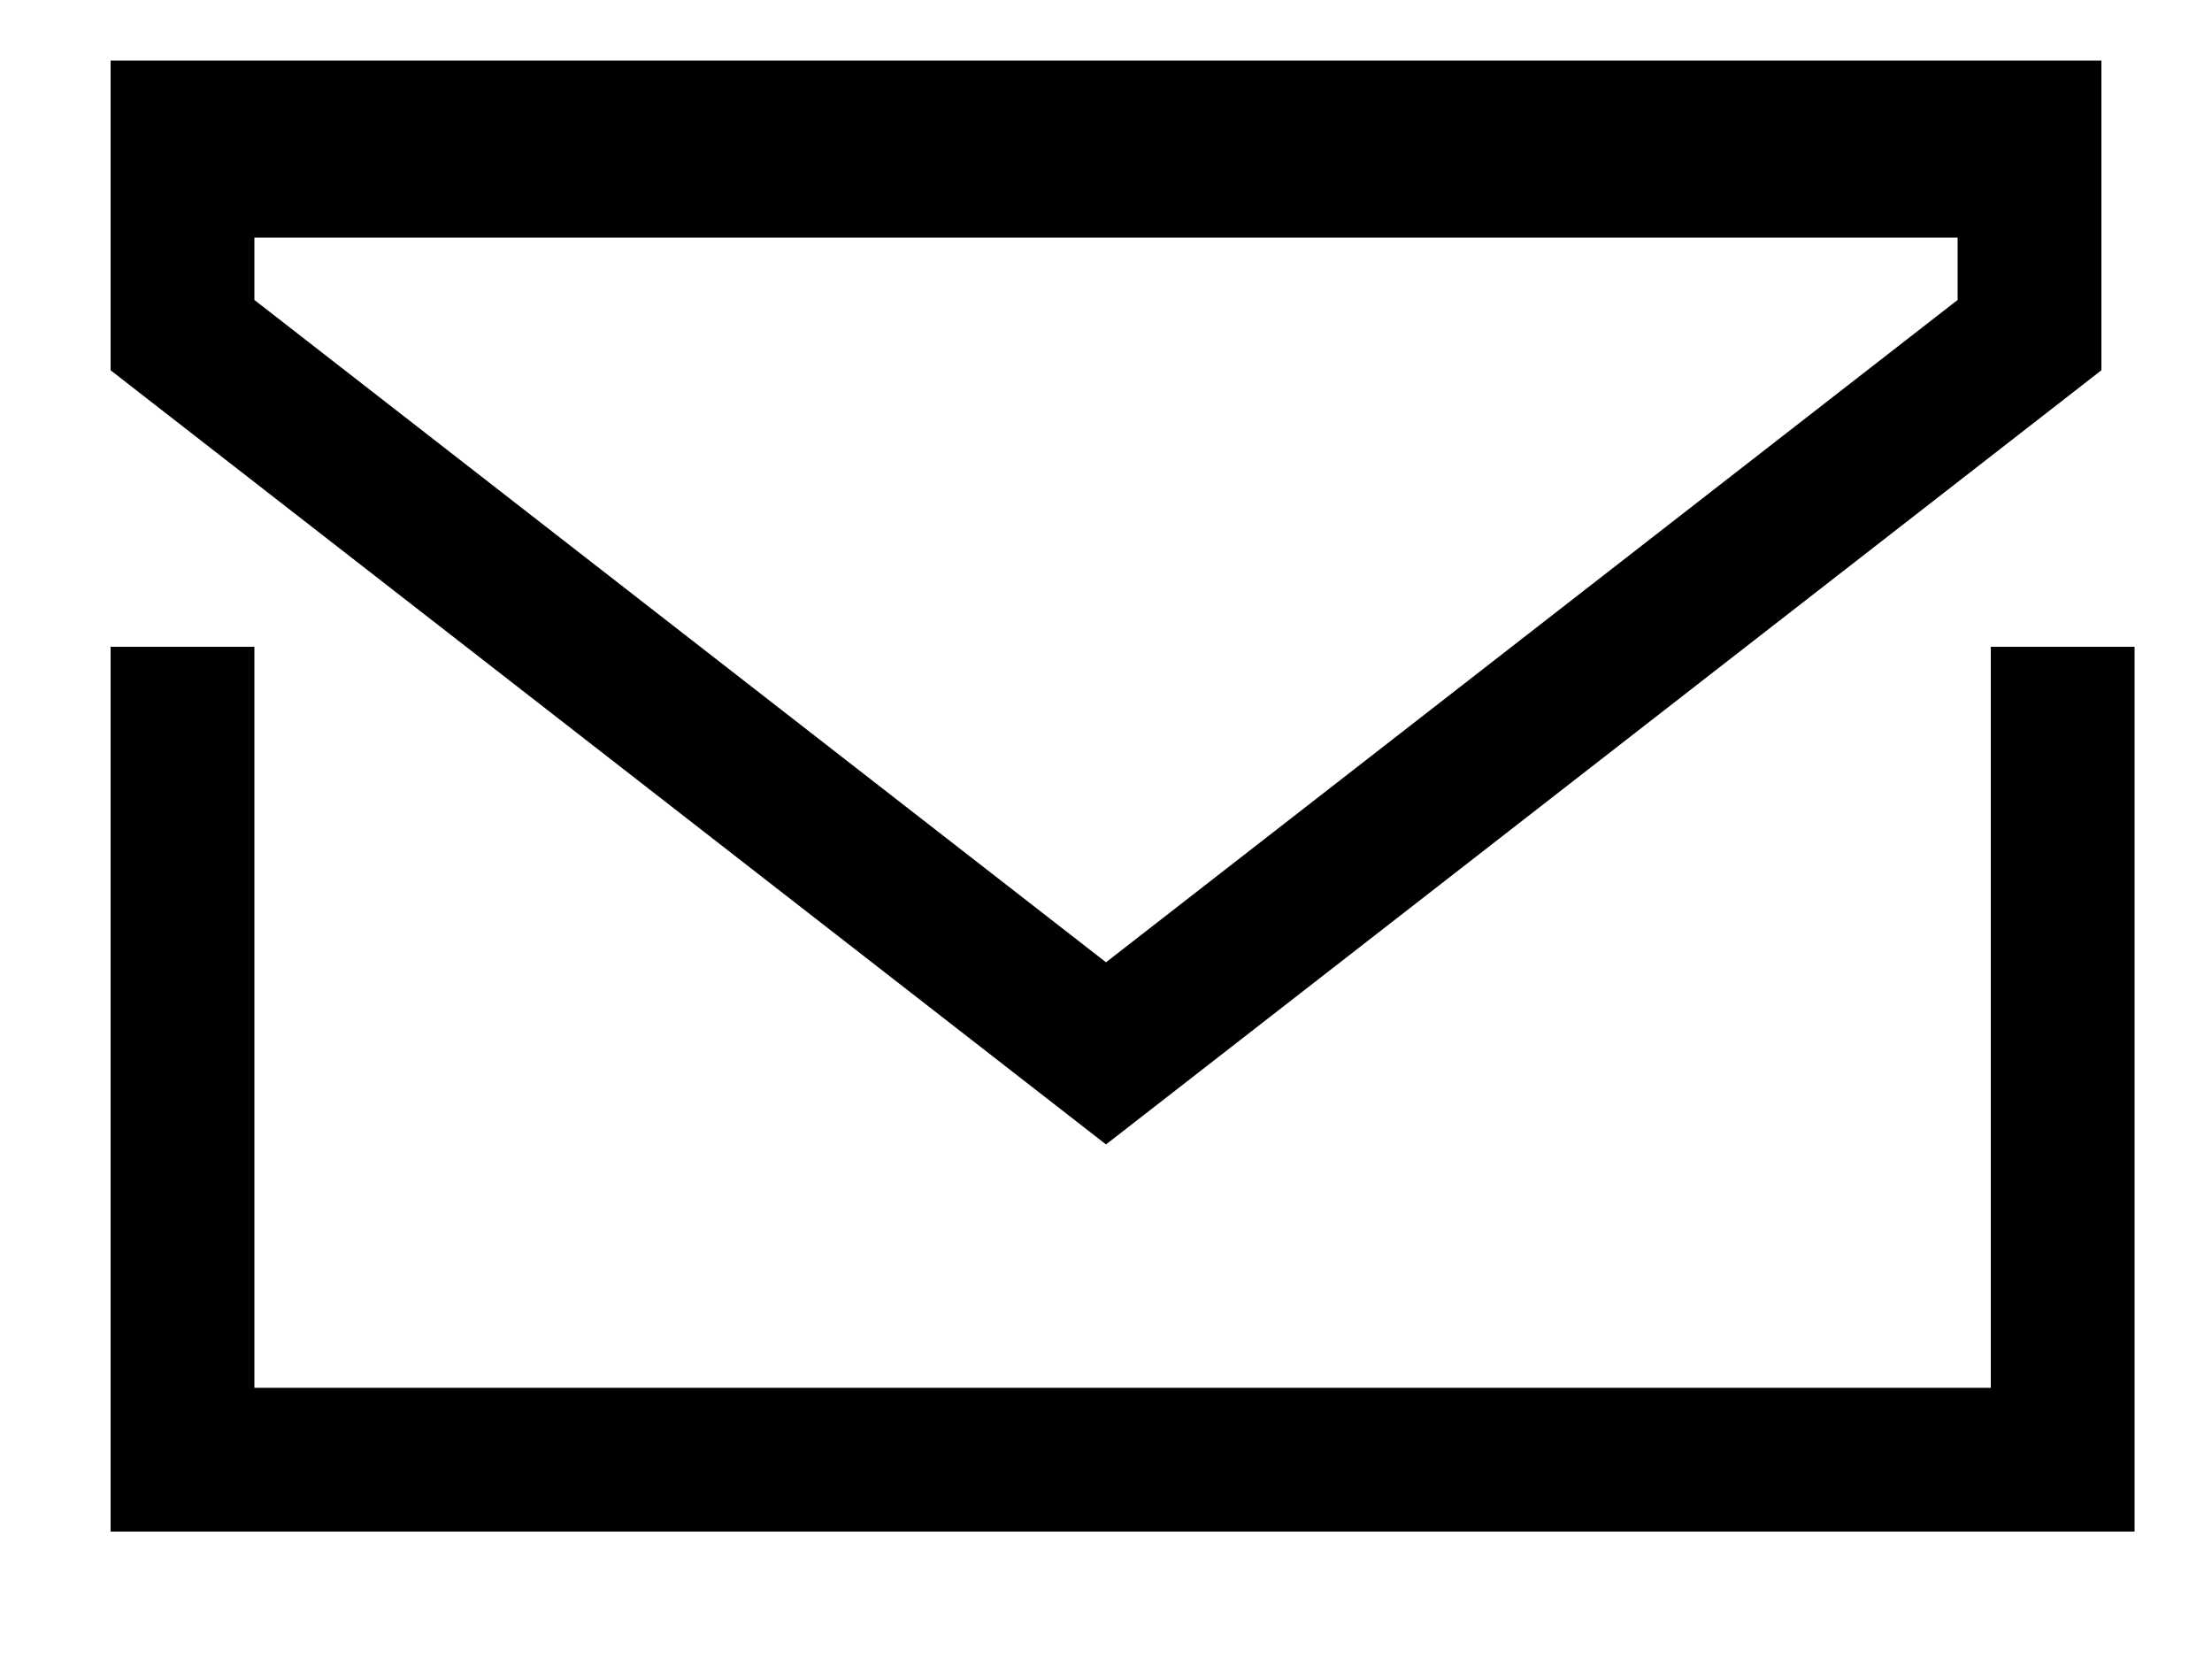
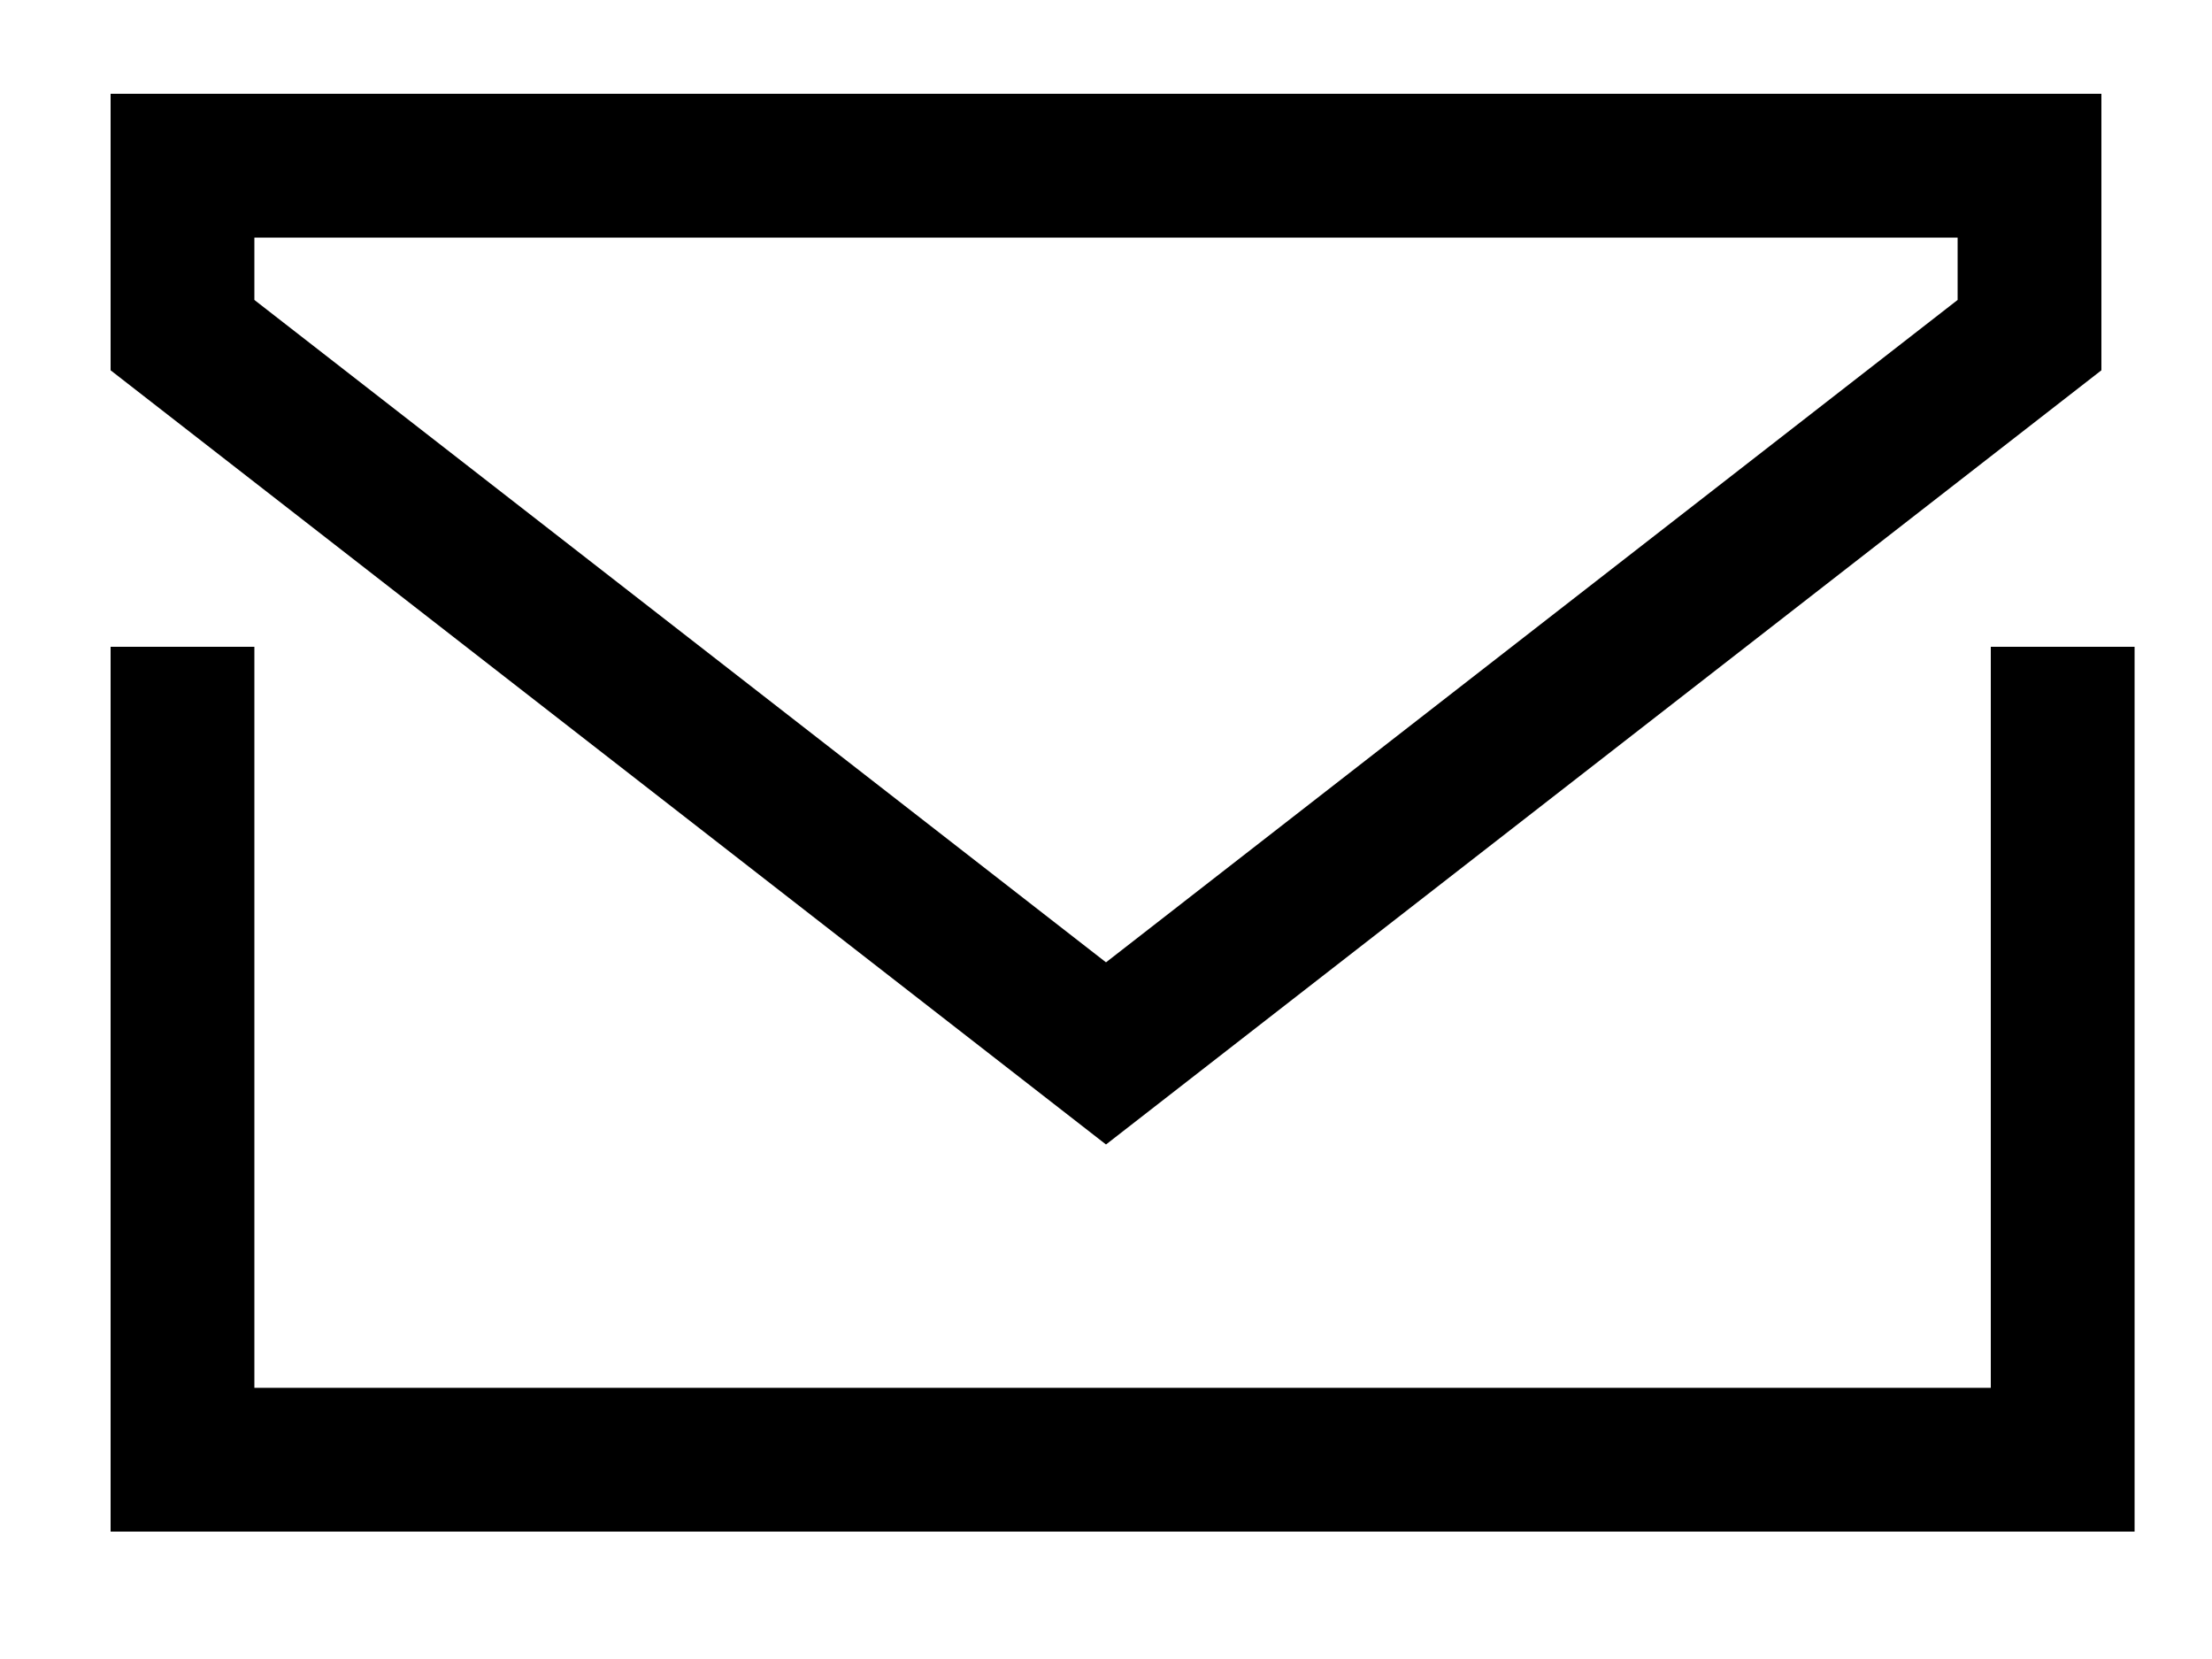
<svg xmlns="http://www.w3.org/2000/svg" width="20" height="15" viewBox="0 0 20 15" fill="none">
-   <line x1="1.65" y1="5.848" x2="1.65" y2="13.848" stroke="black" stroke-width="1.3" />
-   <line x1="18.65" y1="5.848" x2="18.65" y2="13.848" stroke="black" stroke-width="1.3" />
-   <line x1="1" y1="13.198" x2="19" y2="13.198" stroke="black" stroke-width="1.3" />
-   <line x1="1" y1="1.198" x2="19" y2="1.198" stroke="black" stroke-width="1.3" />
-   <path d="M18.35 3.03L10 9.524L1.65 3.03V1.498H4.5L10 1.498H15H18.35V3.03Z" stroke="black" stroke-width="1.3" />
+   <path fill-rule="evenodd" clip-rule="evenodd" d="M1 13.848L1 5.848H2.3L2.3 13.848H1Z" fill="black" />
+   <path fill-rule="evenodd" clip-rule="evenodd" d="M18 13.848V5.848H19.3V13.848H18Z" fill="black" />
+   <path fill-rule="evenodd" clip-rule="evenodd" d="M19 13.848H1V12.548H19V13.848Z" fill="black" />
+   <path fill-rule="evenodd" clip-rule="evenodd" d="M10 8.701L17.7 2.712V2.148L2.3 2.148V2.712L10 8.701ZM1 3.348L10 10.348L19 3.348V0.848L1 0.848V3.348Z" fill="black" />
</svg>
